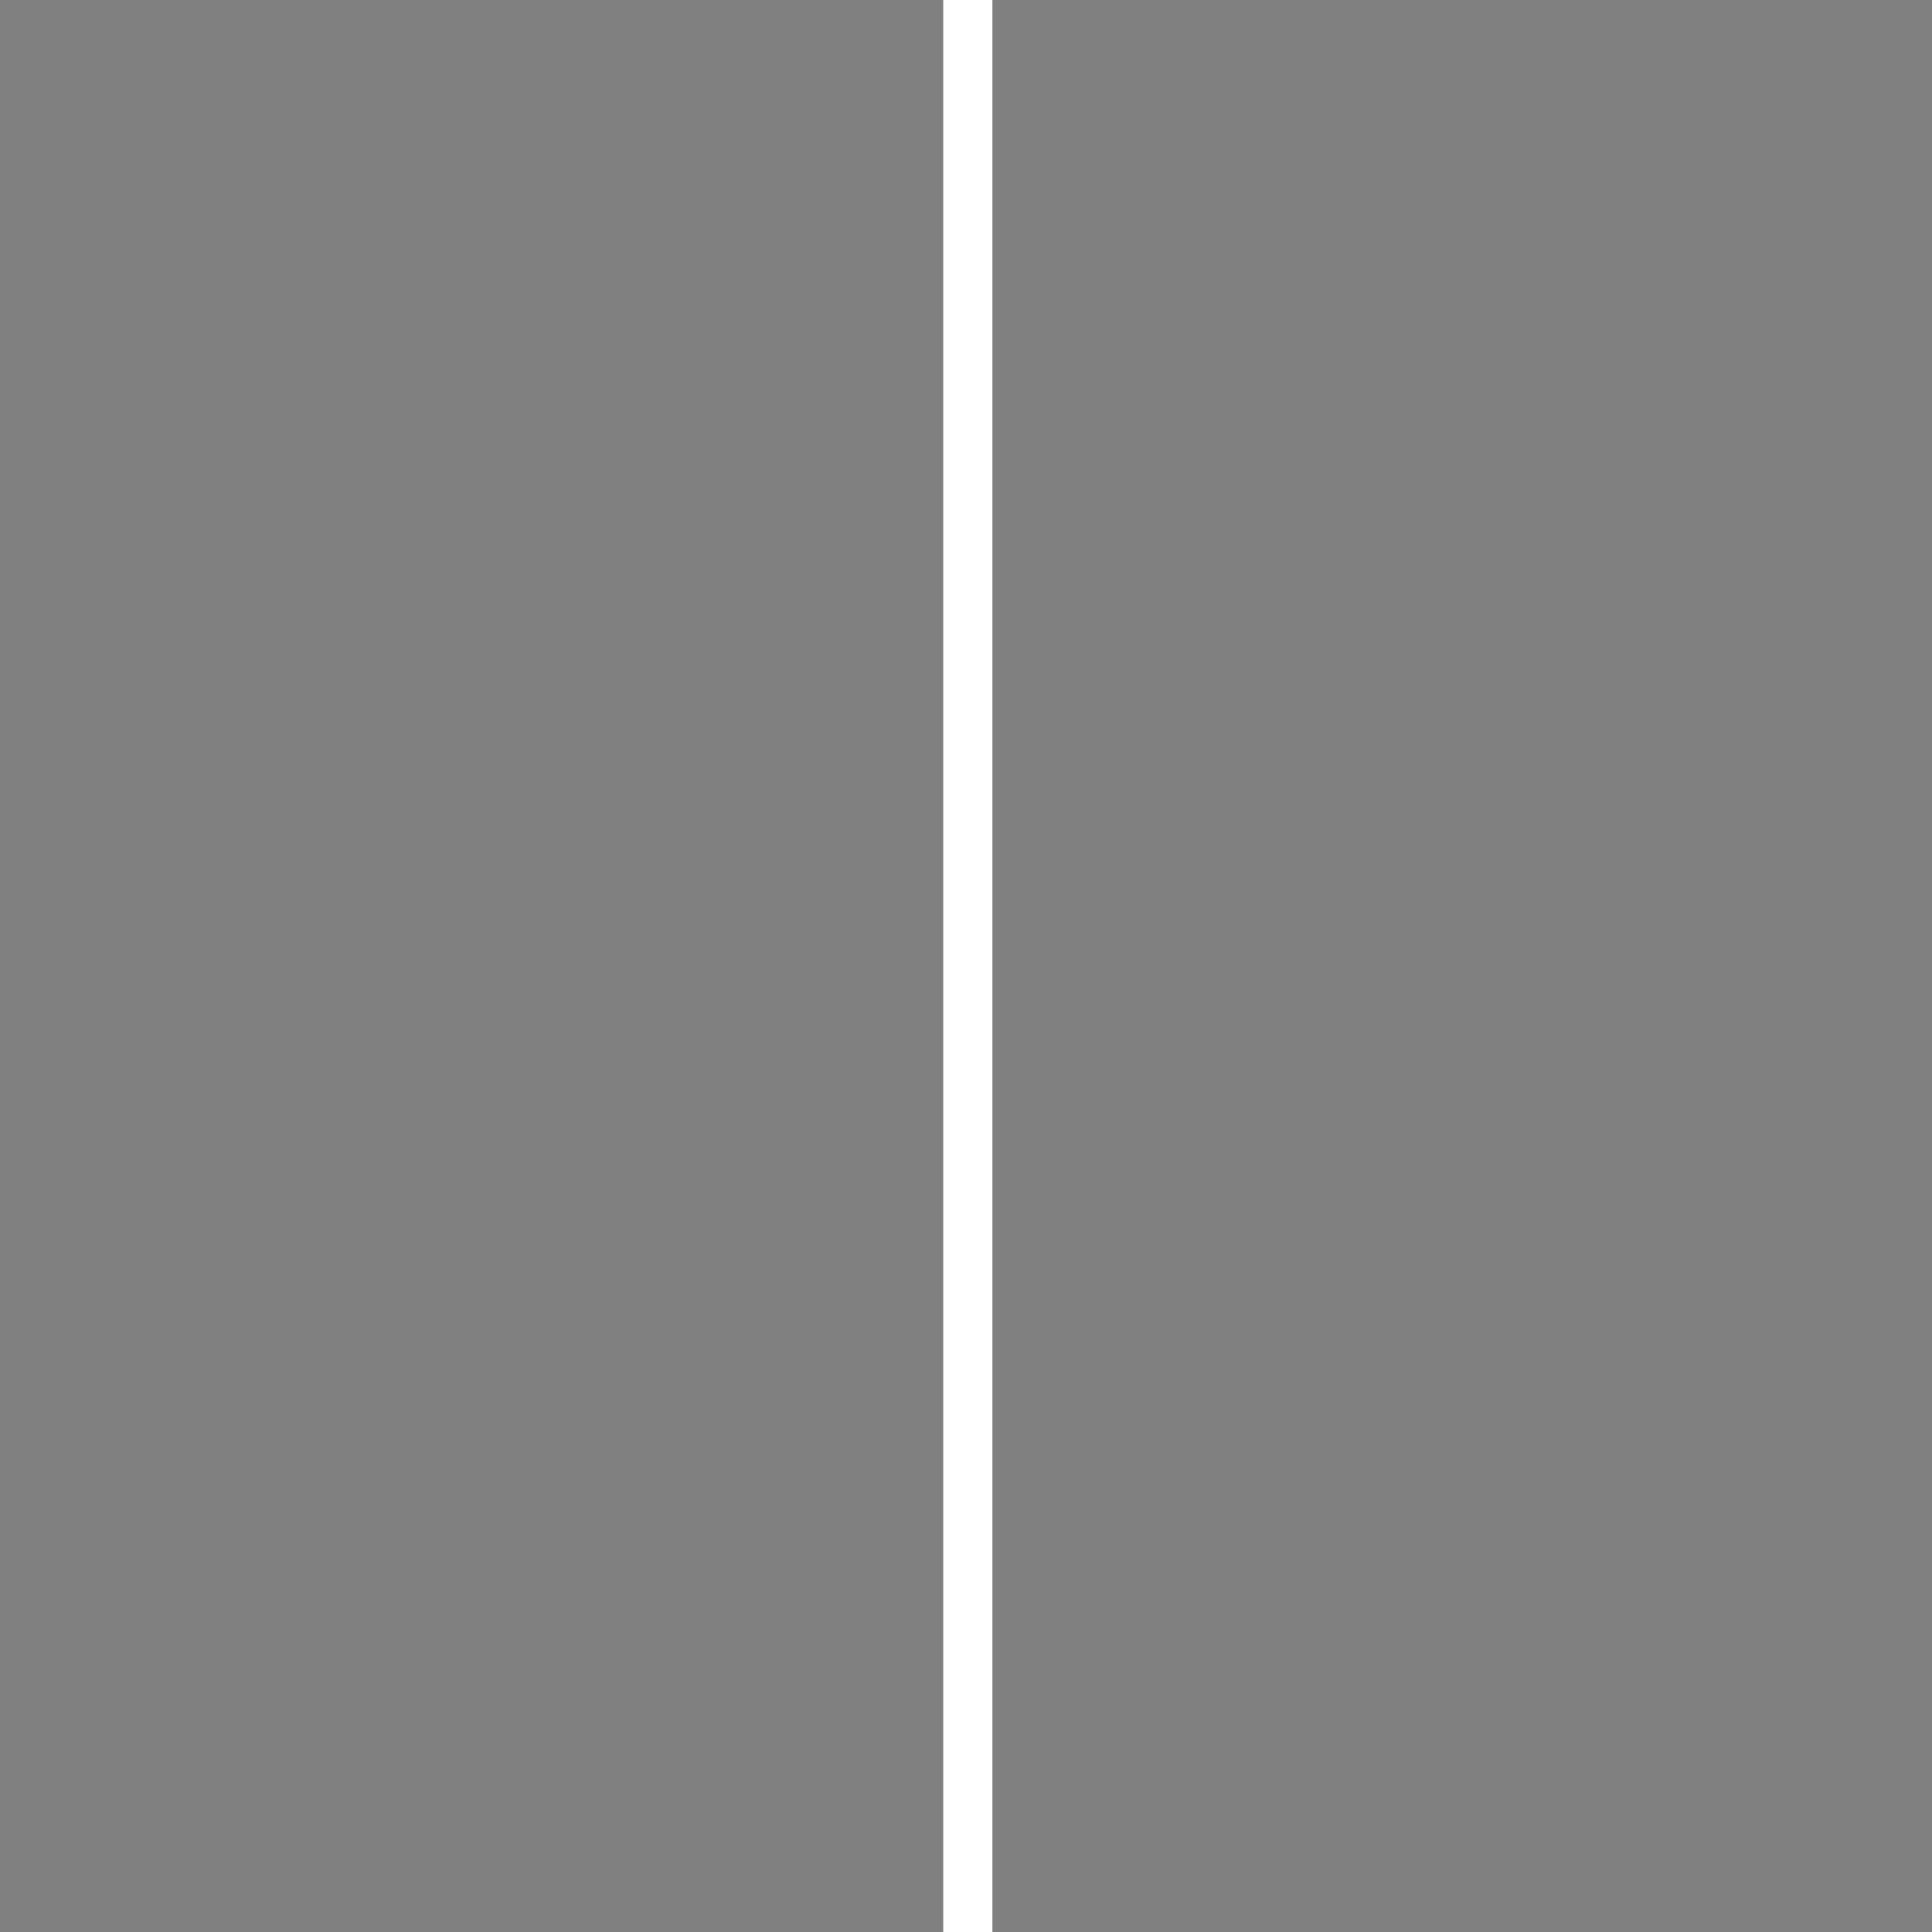
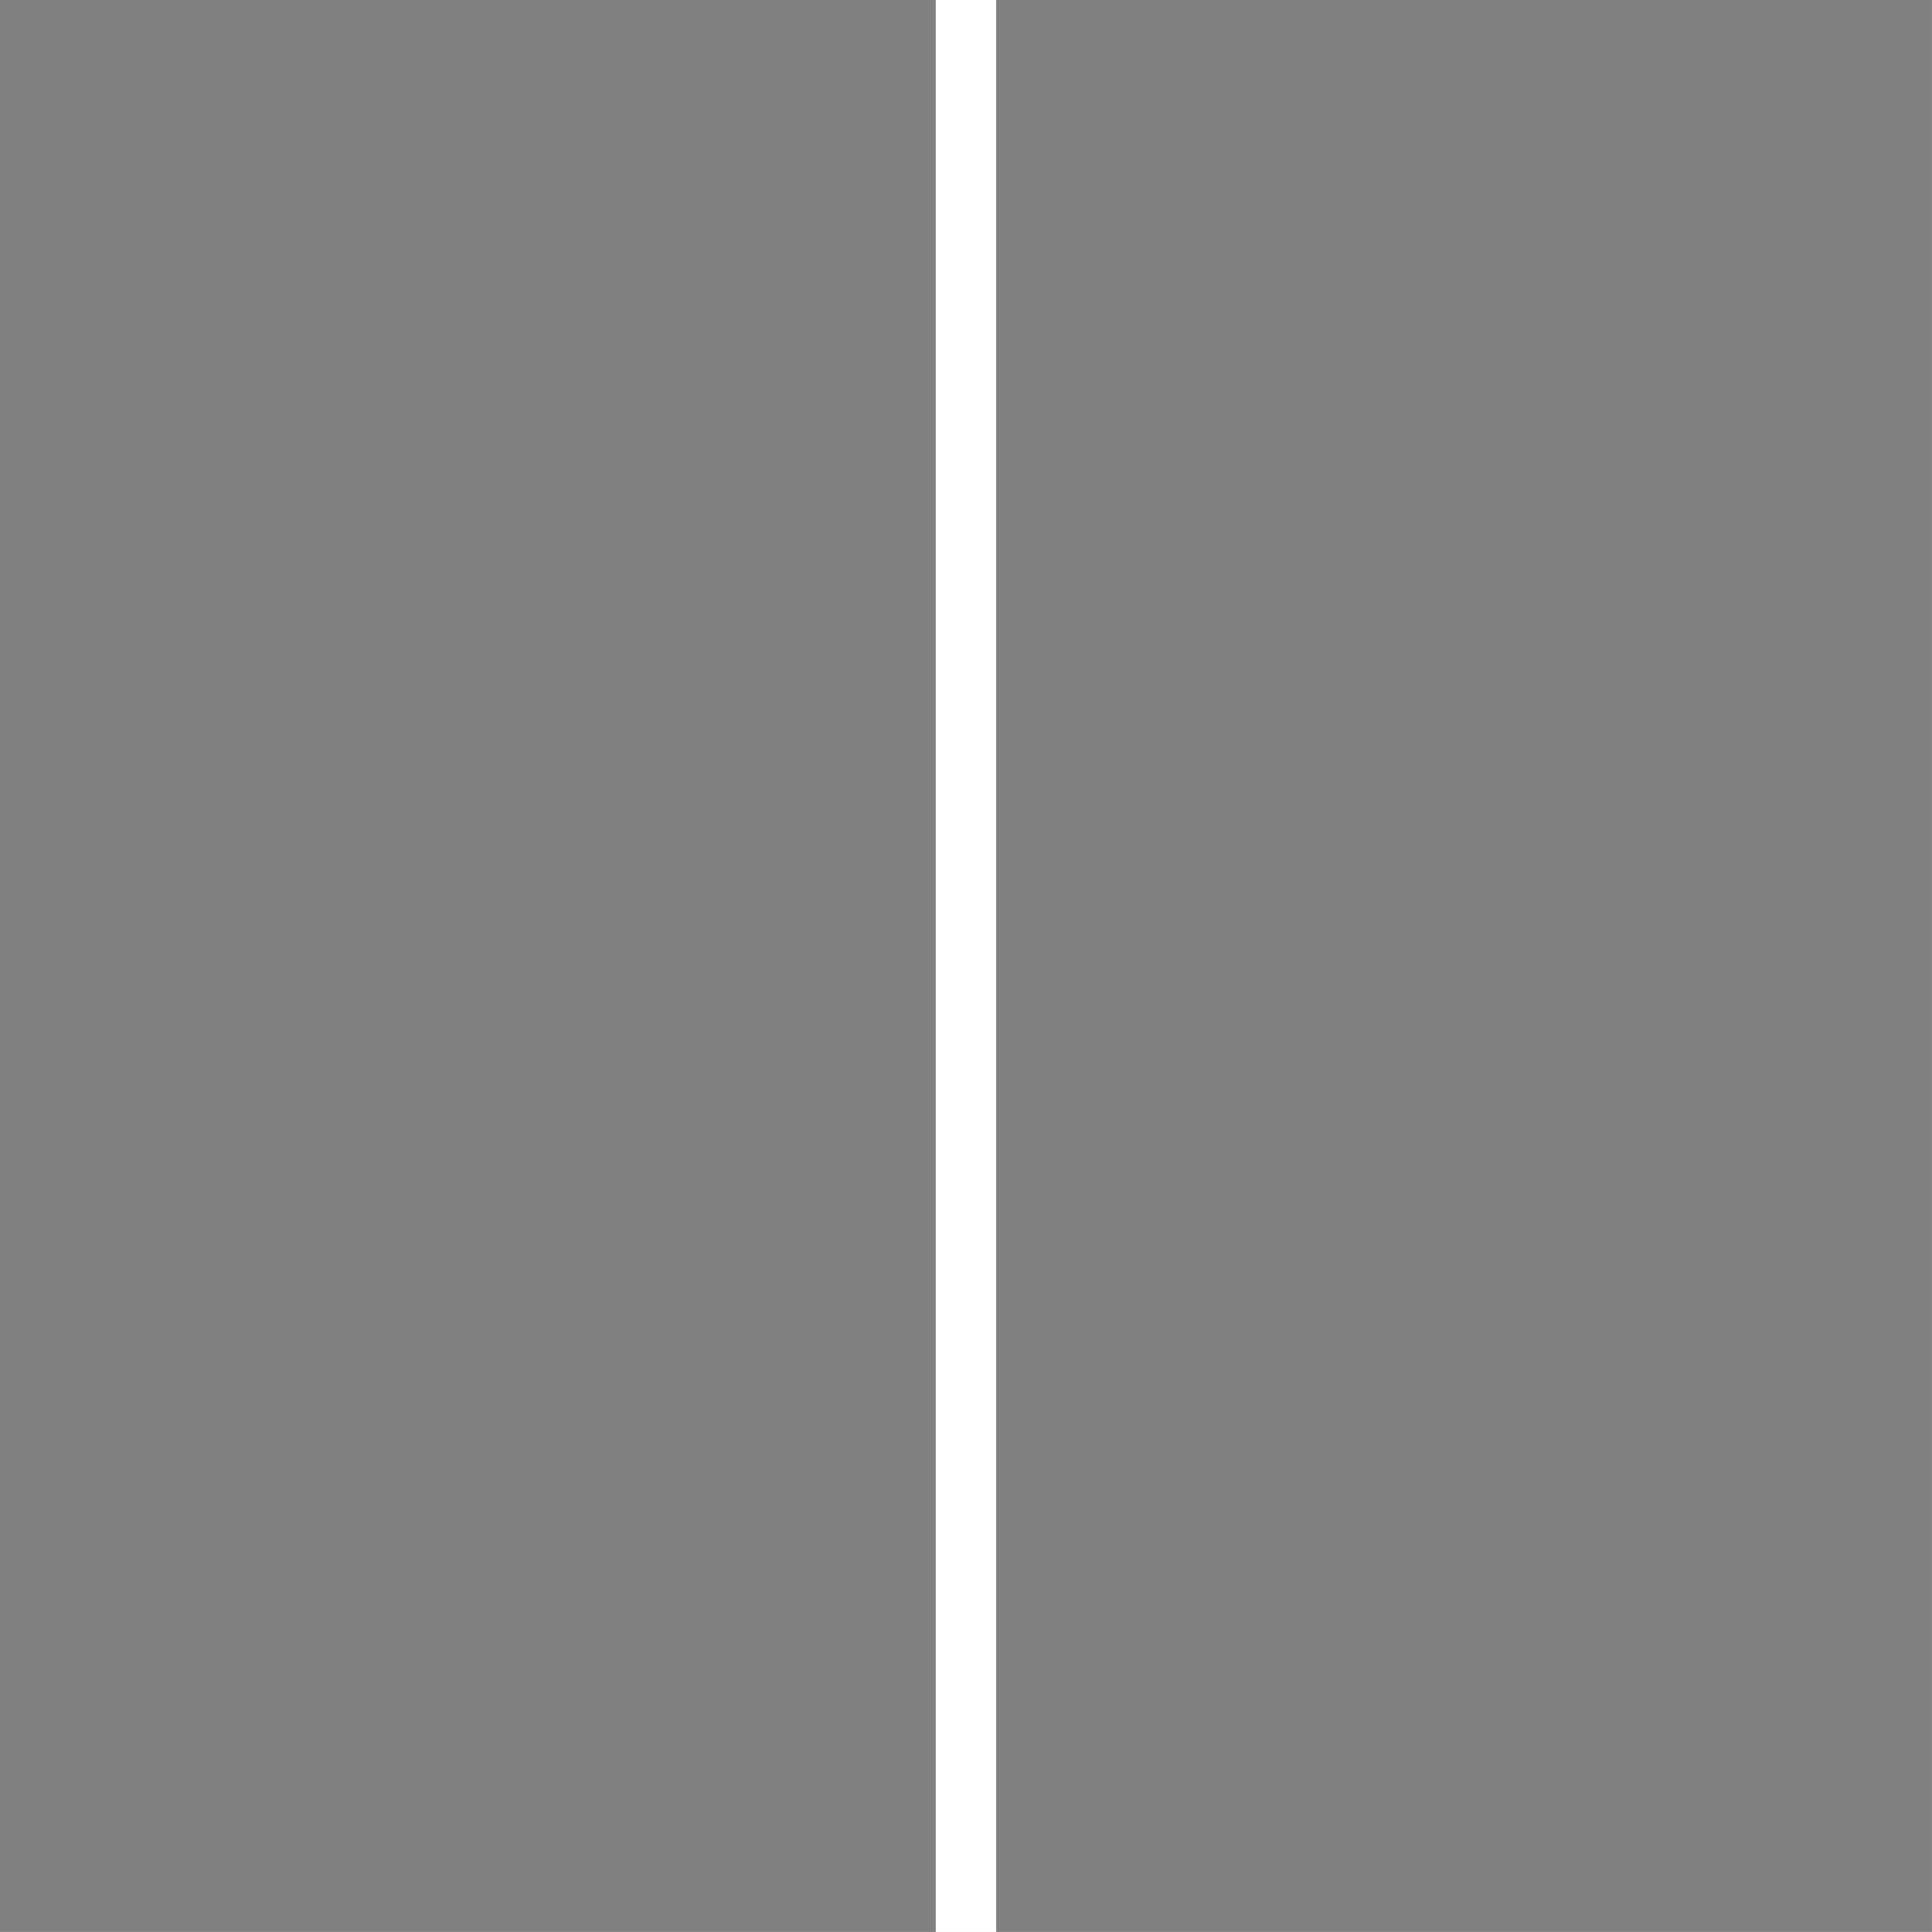
- <svg xmlns="http://www.w3.org/2000/svg" width="512" height="512" viewBox="0 0 135.467 135.467" version="1.1" id="svg5">
+ <svg xmlns="http://www.w3.org/2000/svg" width="128" height="128" viewBox="0 0 33.867 33.867" version="1.1" id="svg5">
  <defs id="defs2" />
  <g id="layer1">
-     <rect style="fill:#808080;fill-opacity:1;stroke:#808080;stroke-width:0.32;stroke-opacity:1" id="rect846" width="65.826" height="135.147" x="0.16" y="0.16" />
-     <rect style="fill:#ffffff;fill-opacity:1;stroke:#ffffff;stroke-width:0.218;stroke-opacity:1" id="rect1130" width="3.222" height="135.249" x="66.255" y="0.109" />
-     <rect style="fill:#808080;fill-opacity:1;stroke:#808080;stroke-width:0.319;stroke-opacity:1" id="rect1670" width="65.562" height="135.148" x="69.745" y="0.16" />
+     <rect style="fill:#808080;fill-opacity:1;stroke:#808080;stroke-width:0.114;stroke-opacity:1" id="rect846" width="33.752" height="33.752" x="0.057" y="0.057" />
+     <rect style="fill:#ffffff;fill-opacity:1;stroke:#ffffff;stroke-width:0.061;stroke-opacity:1" id="rect1130" width="0.998" height="33.806" x="16.434" y="0.03" />
  </g>
</svg>
